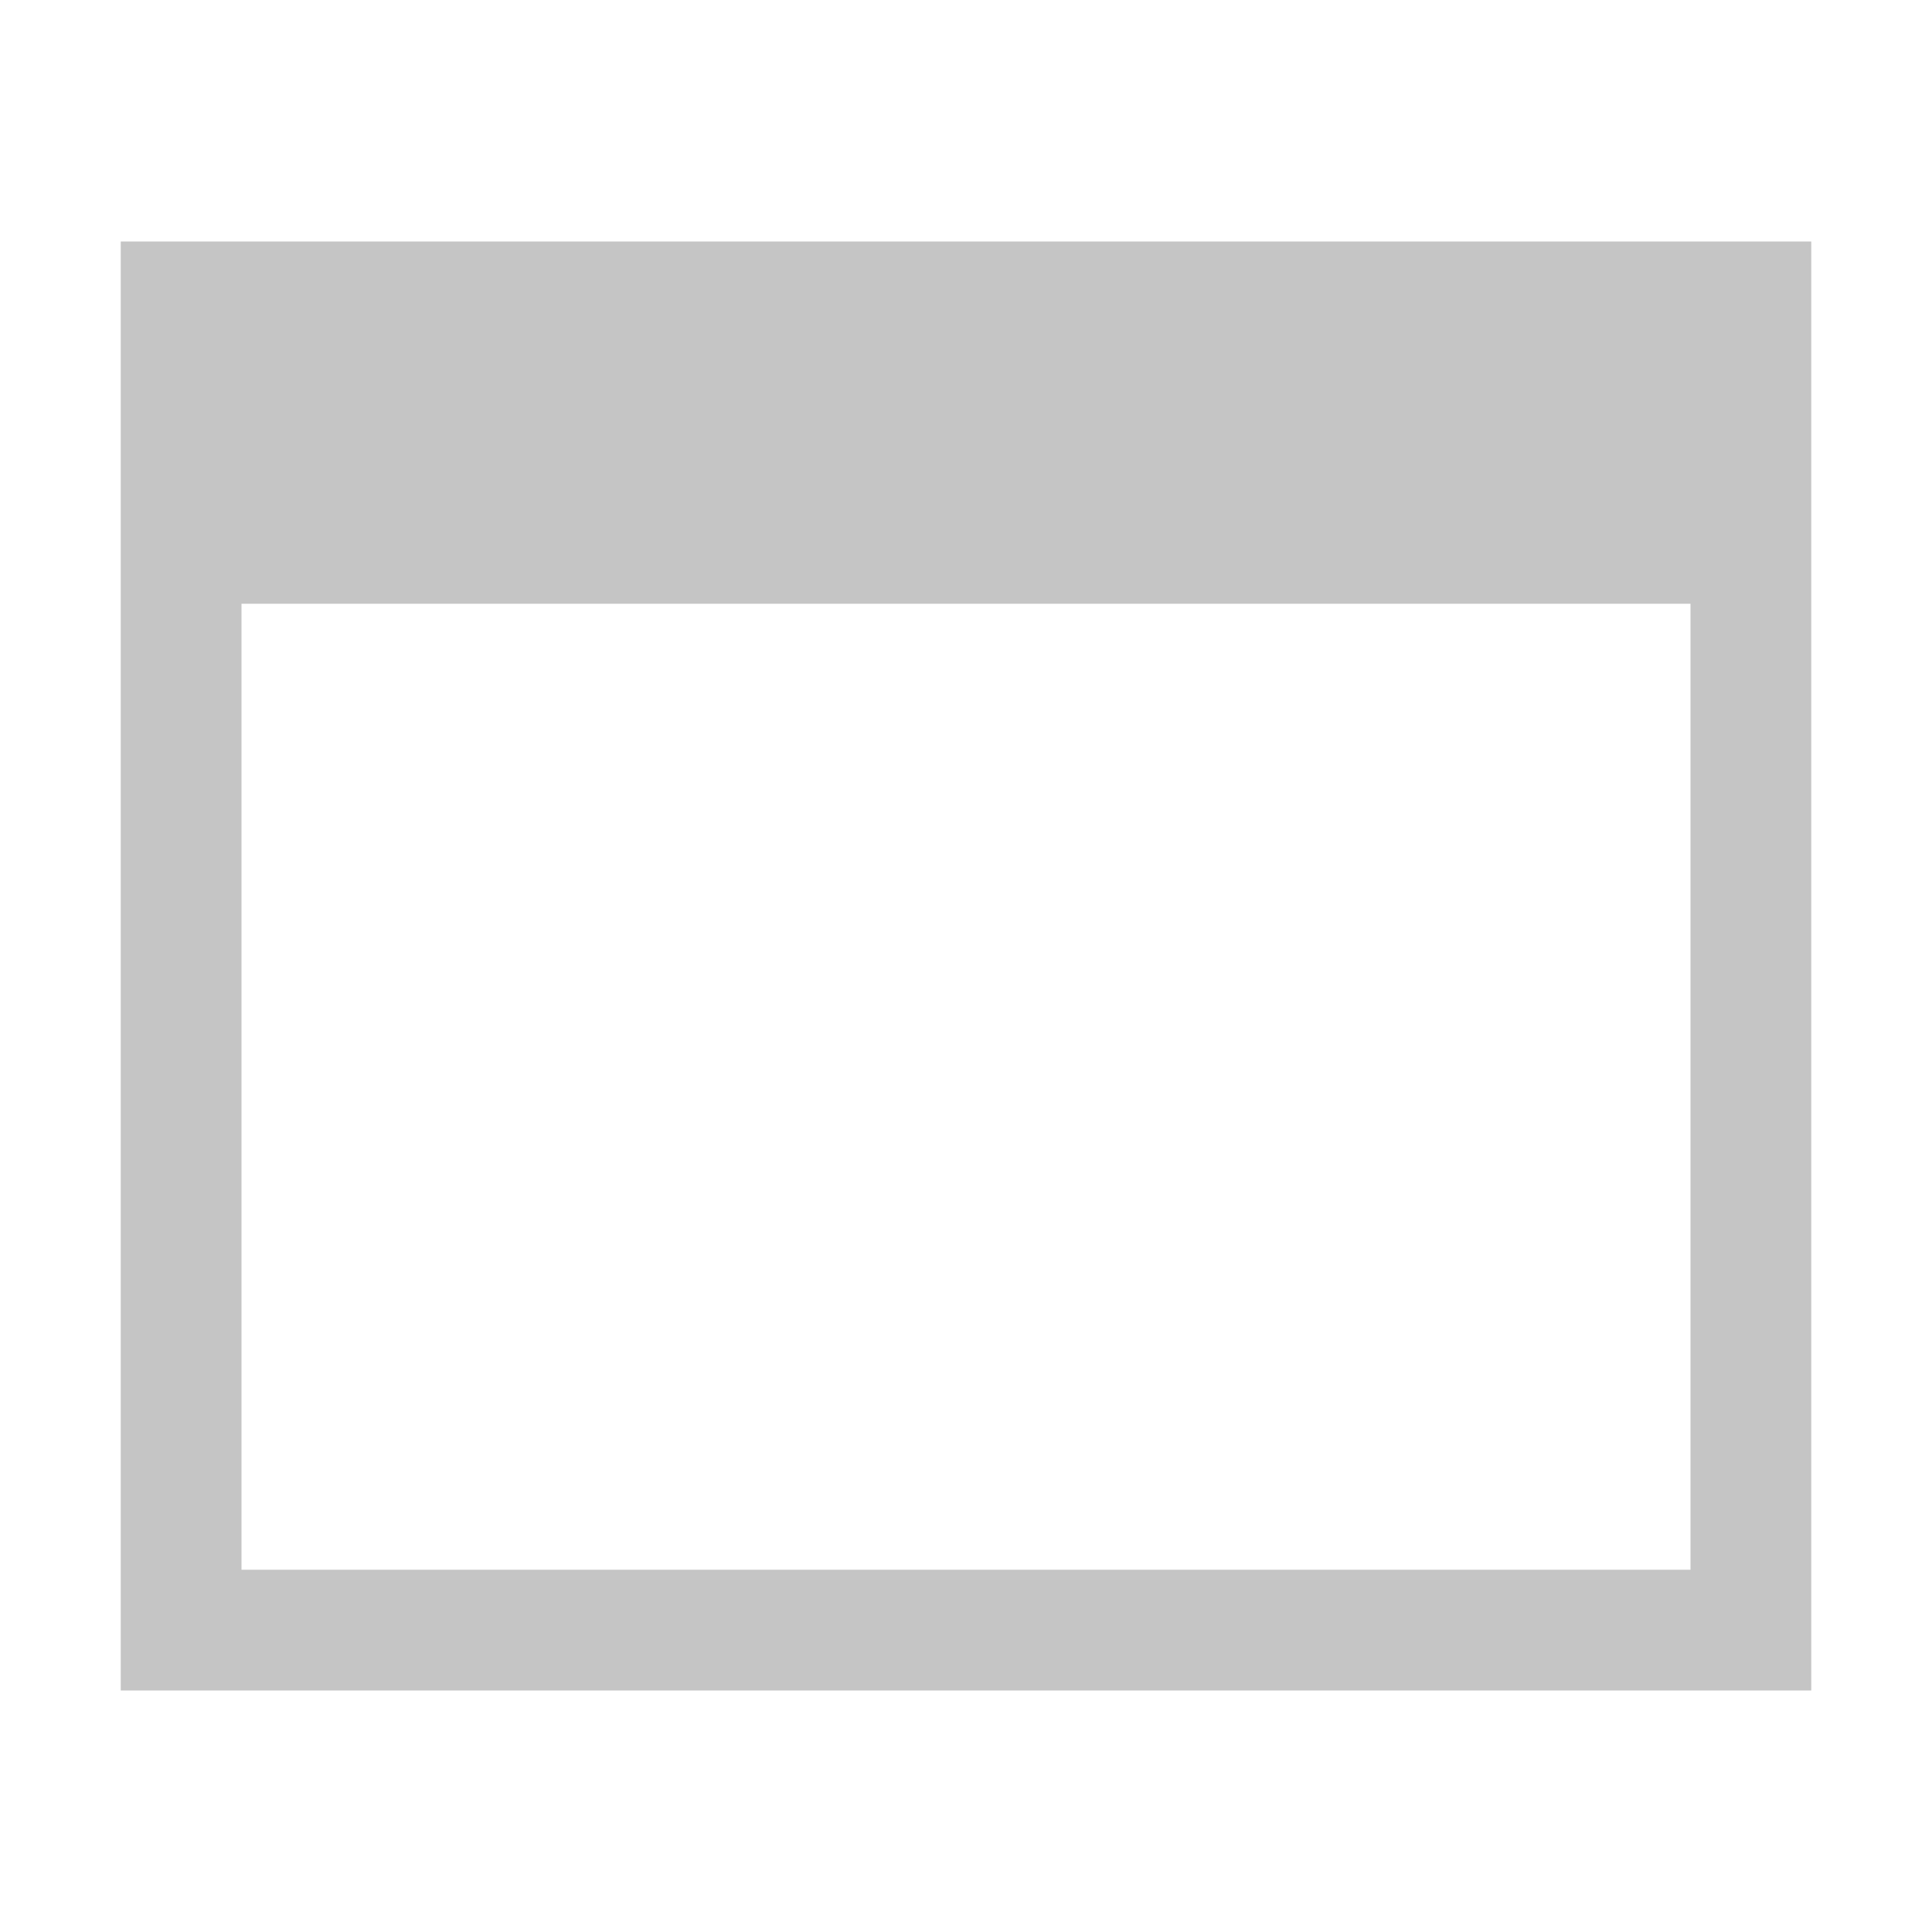
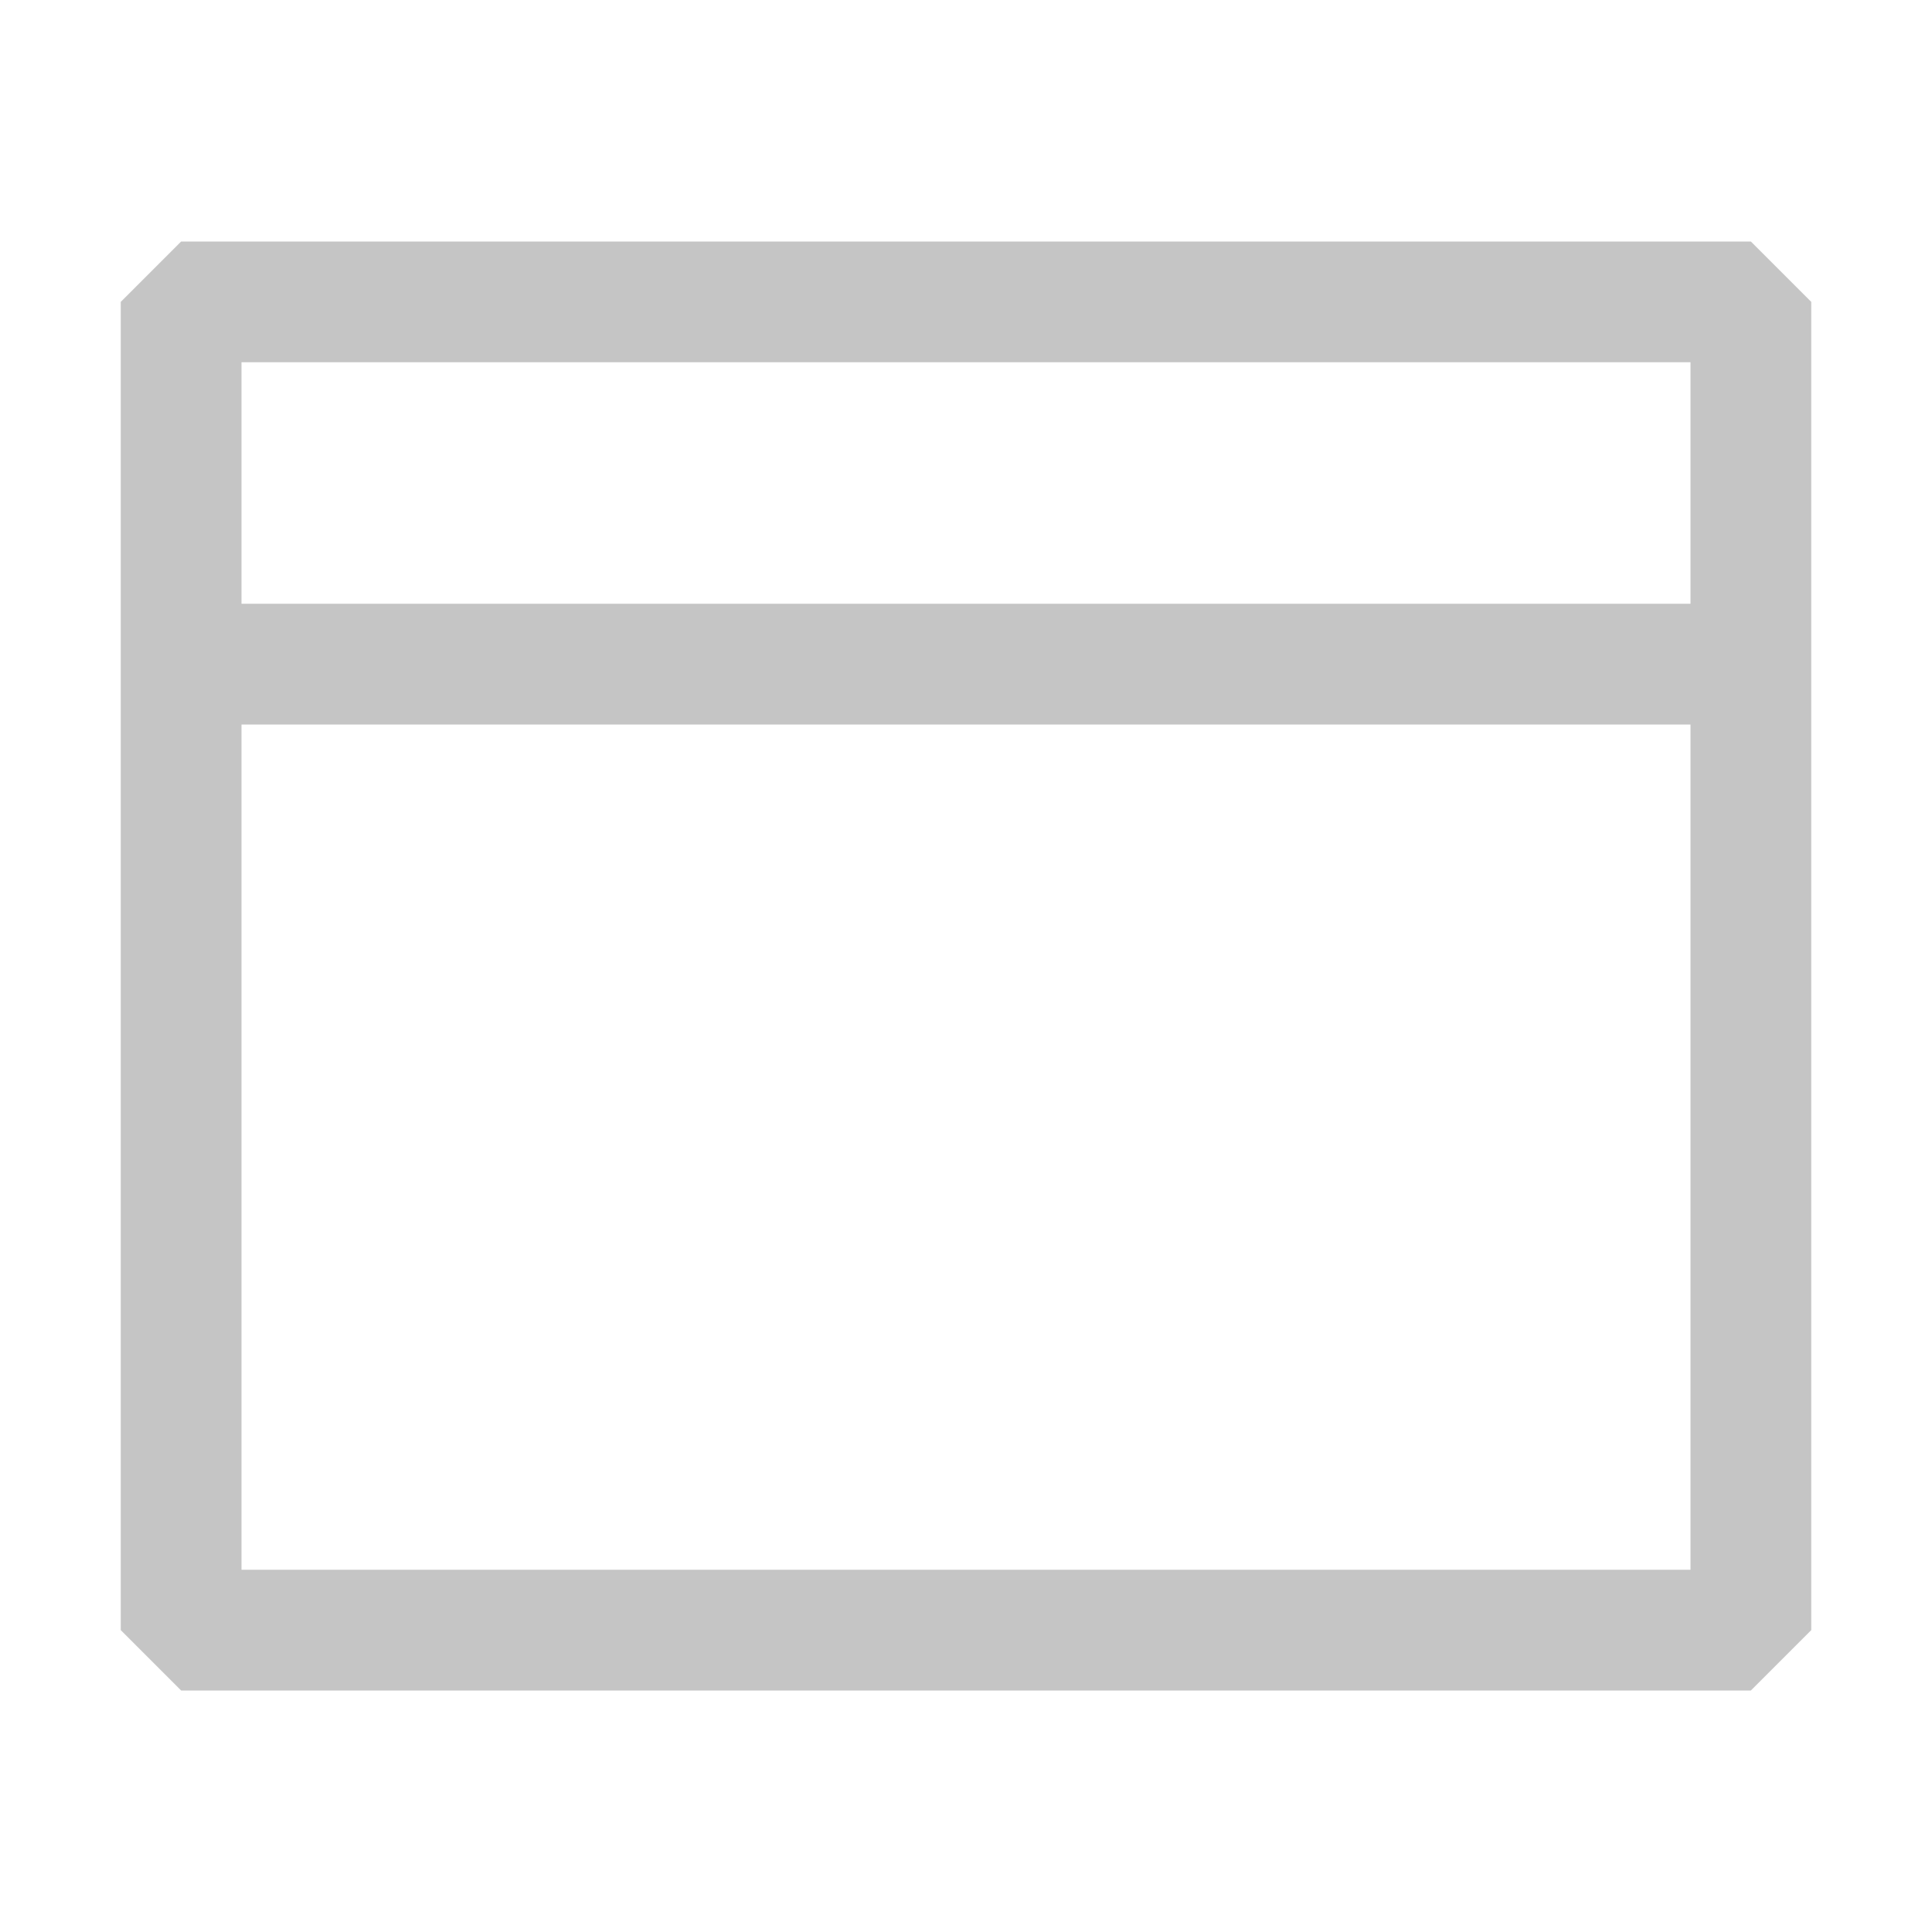
- <svg xmlns="http://www.w3.org/2000/svg" viewBox="0 0 16 16">
-   <style>.icon-canvas-transparent{opacity:0;fill:#252526}.icon-vs-out{fill:#252526}.icon-vs-bg{fill:#c5c5c5}.icon-vs-fg{fill:#2a292c}</style>
-   <path class="icon-canvas-transparent" d="M16 16H0V0h16v16z" id="canvas" />
-   <path class="icon-vs-out" d="M16 15H0V1h16v14z" id="outline" style="display: none;" />
-   <path class="icon-vs-bg" d="M1 2v12h14V2H1zm13 11H2V5h12v8z" id="iconBg" />
-   <path class="icon-vs-fg" d="M14 13H2V5h12v8z" id="iconFg" style="display: none;" />
+ <svg xmlns="http://www.w3.org/2000/svg" width="16" height="16" viewBox="0 0 16 16" fill="none">
+   <path fill-rule="evenodd" clip-rule="evenodd" d="M14.5 14H1.5L1 13.5V2.5L1.5 2H2H14H14.5L15 2.5V13.5L14.5 14ZM14 3H2V5H14V3ZM14 6V13H2V6H14Z" fill="#C5C5C5" />
</svg>
